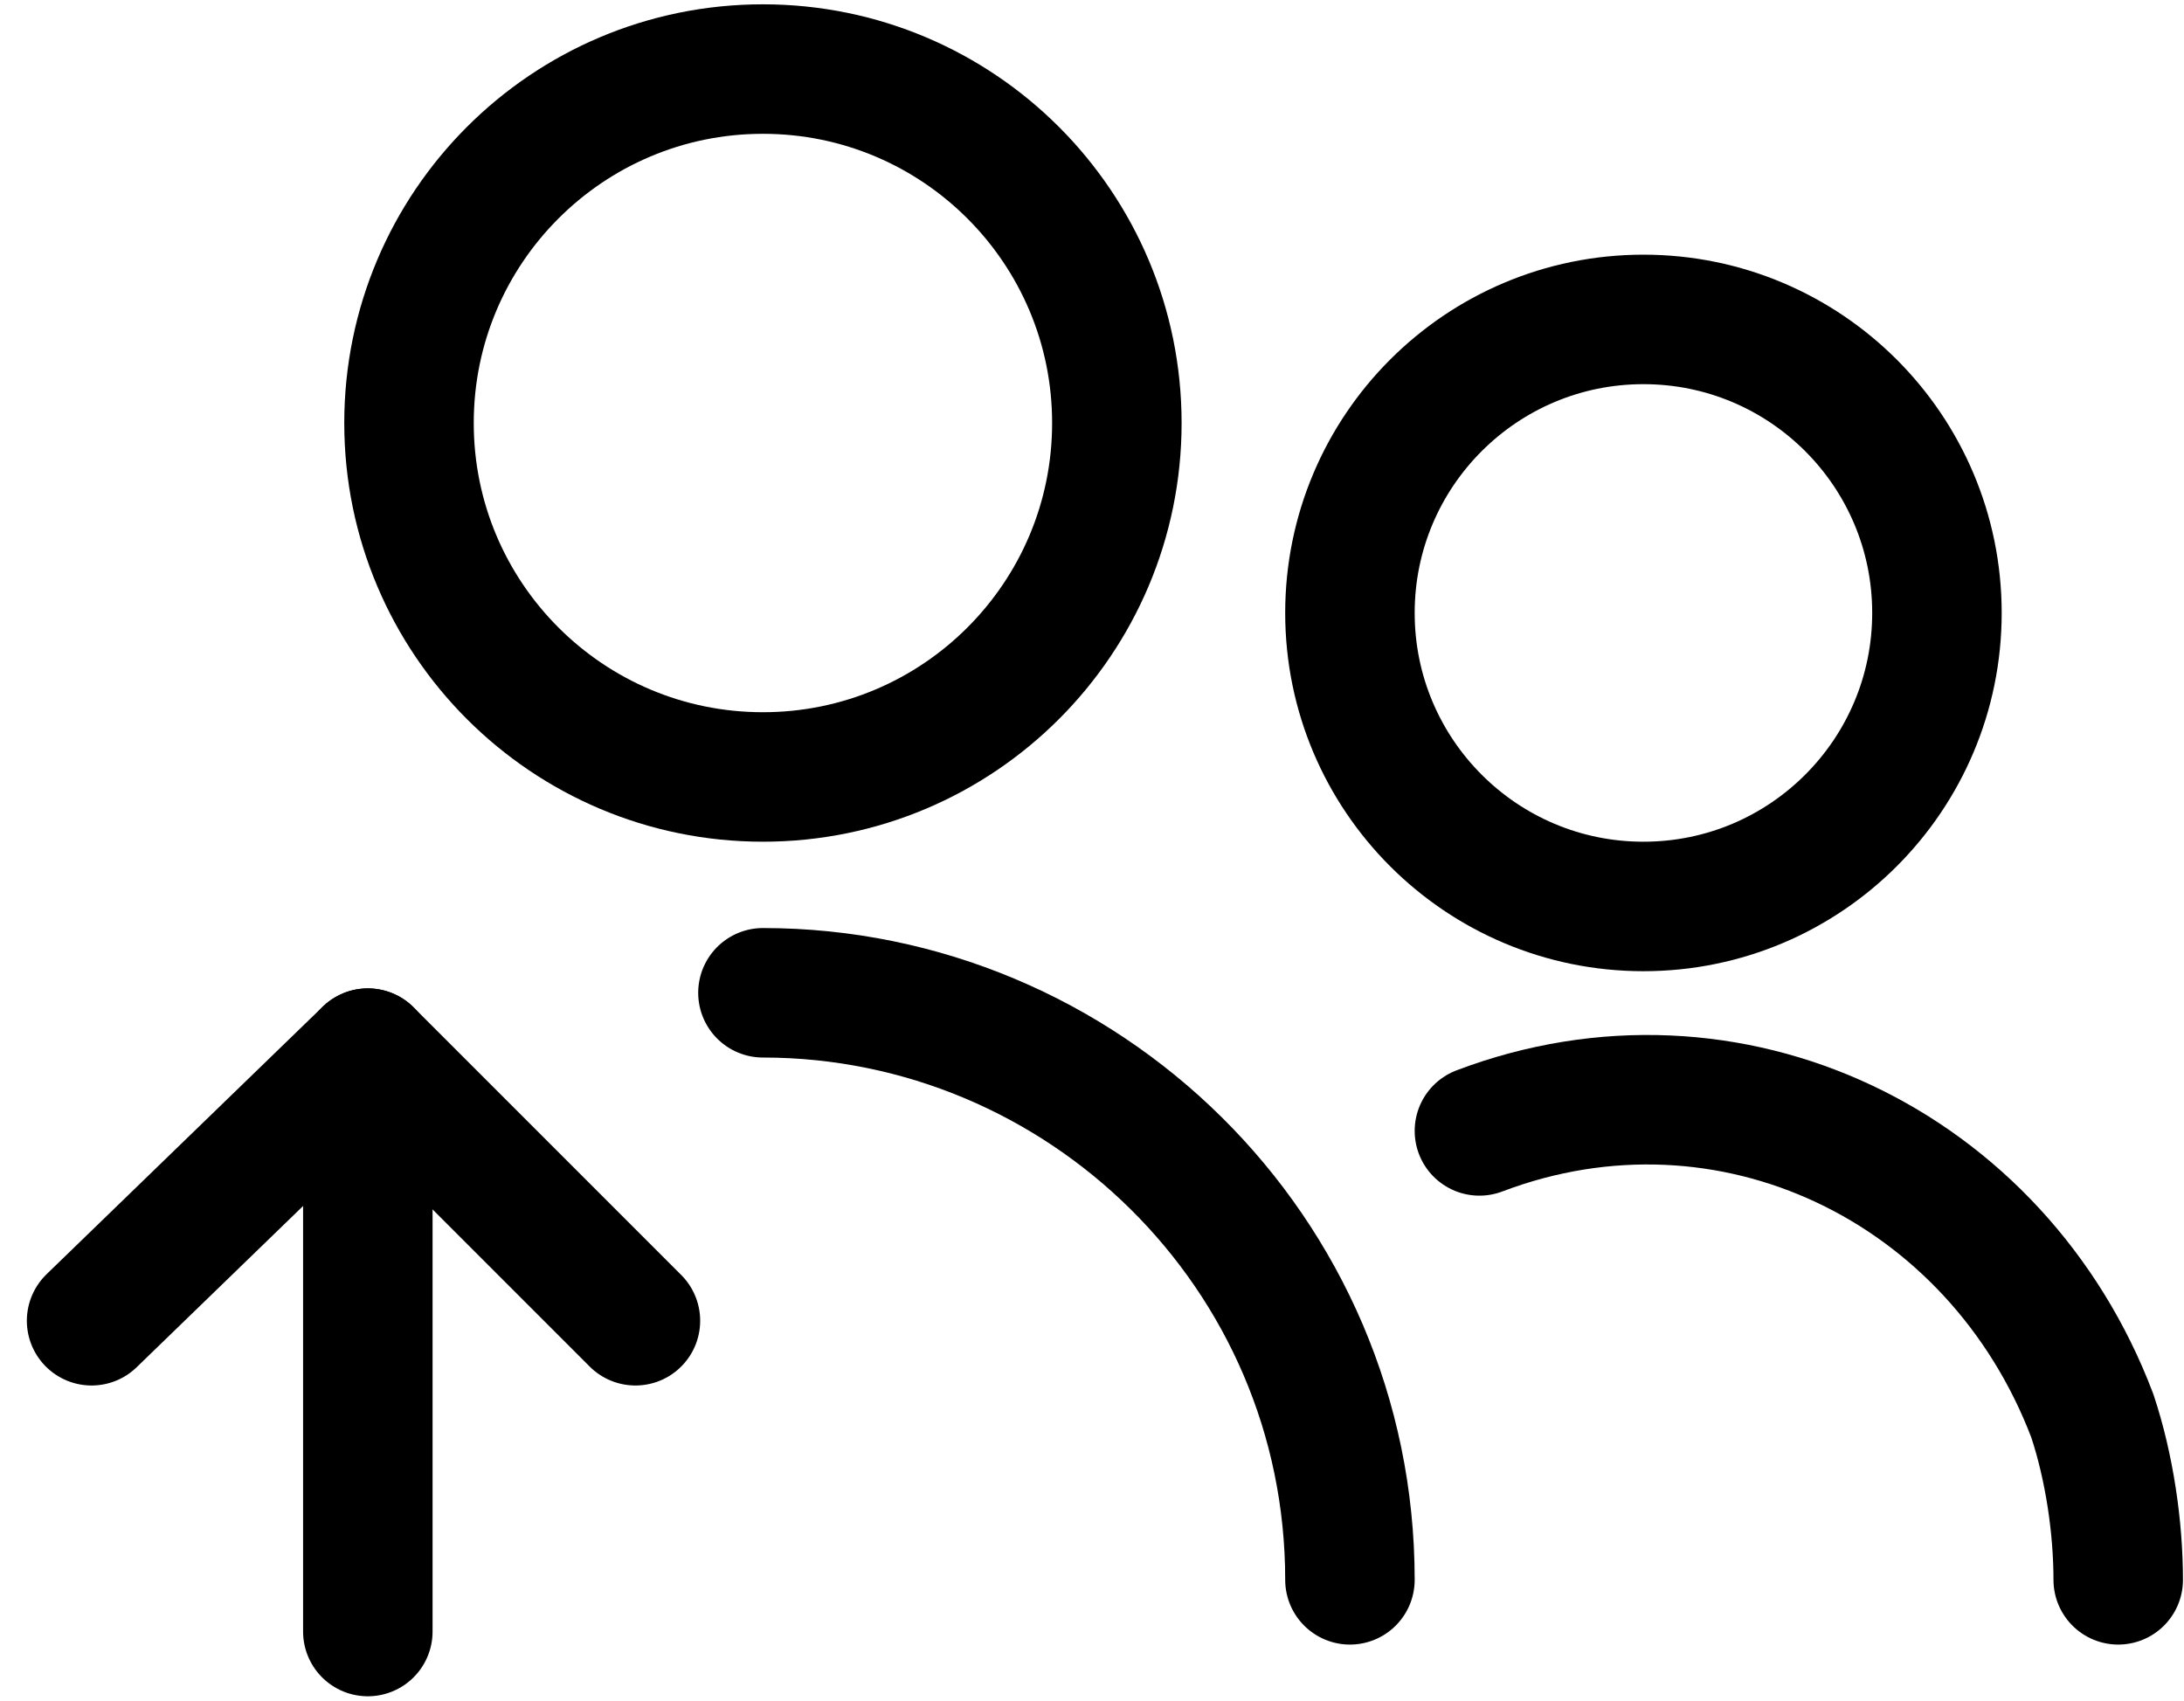
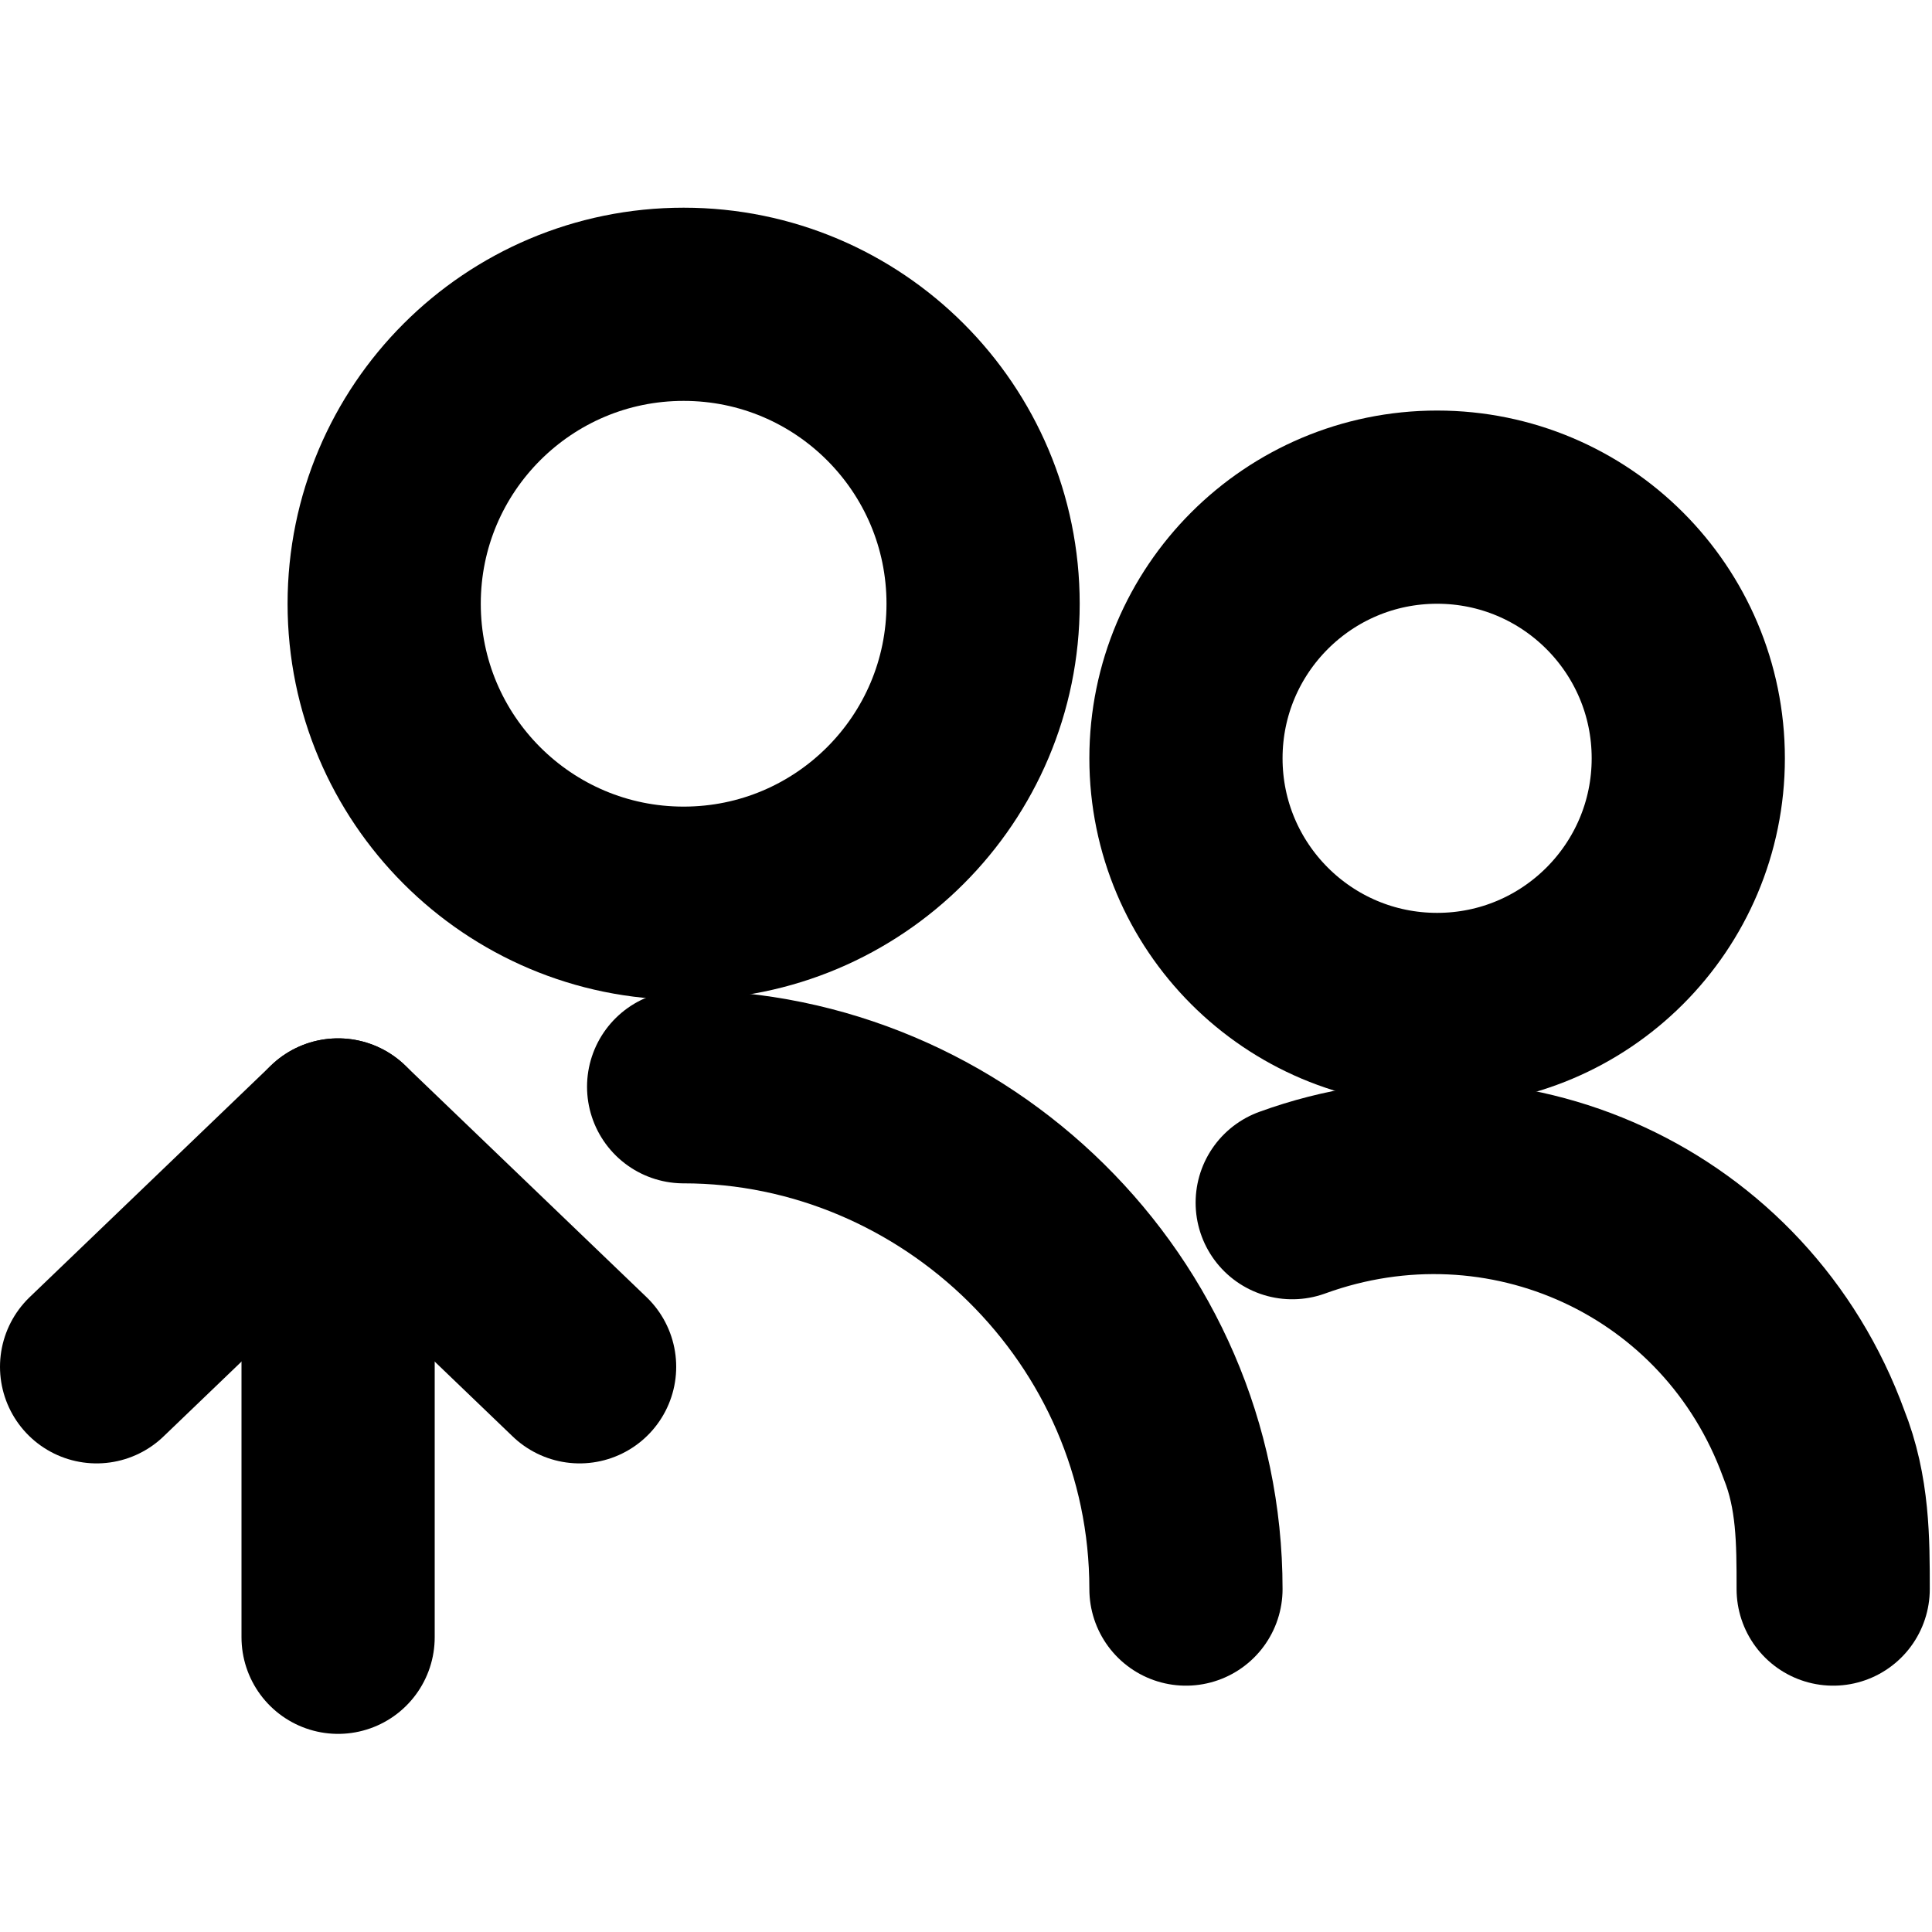
- <svg xmlns="http://www.w3.org/2000/svg" version="1.1" id="Слой_1" x="0" y="0" viewBox="0 0 25.3 19.7" xml:space="preserve">
-   <g id="multiple-neutral-2" transform="translate(1.338 -2)" fill="none" stroke="currentColor" stroke-width="1.5" stroke-linecap="round" stroke-linejoin="round">
-     <circle id="Эллипс_9" cx="7.5" cy="6.9" r="4.1" />
-     <path id="Контур_345" d="M7.5 13.5c3.7 0 6.8 3 6.8 6.8h0" />
-     <circle id="Эллипс_10" cx="17.7" cy="9.1" r="3.4" />
-     <path id="Контур_346" d="M15.8 15.1c2.9-1.1 6 .4 7.1 3.3.2.6.3 1.3.3 1.9" />
-     <g id="arrow-up" transform="translate(-1.777 13.399)">
-       <path id="Линия_23" d="M4.7 7.5V.8" />
-       <path id="Контур_341" d="M7.8 3.9L4.7.8 1.5 3.9" />
+ <svg xmlns="http://www.w3.org/2000/svg" version="1.1" id="multipayment" x="0px" y="0px" viewBox="0 0 20 20" enable-background="new 0 0 20 20" xml:space="preserve">
+   <g transform="translate(299.777 174.25)">
+     <g transform="translate(-1.777 13.399)">
+       <path fill="none" stroke="currentColor" stroke-width="2" stroke-linecap="round" stroke-linejoin="round" d="M-292-173.5l-2.5-2.4    L-297-173.5" />
+       <line fill="none" stroke="currentColor" stroke-width="2" stroke-linecap="round" stroke-linejoin="round" x1="-294.5" y1="-170.7" x2="-294.5" y2="-175.9" />
+     </g>
+     <g>
+       <path fill="none" stroke="currentColor" stroke-width="2" stroke-linecap="round" stroke-linejoin="round" d="M-292.7-163    c2.8,0,5.2,2.3,5.2,5.2l0,0" />
+       <circle fill="none" stroke="currentColor" stroke-width="2" stroke-linecap="round" stroke-linejoin="round" cx="-292.7" cy="-168" r="3.1" />
+     </g>
+     <g>
+       <path fill="none" stroke="currentColor" stroke-width="2" stroke-linecap="round" stroke-linejoin="round" d="M-286.4-161.8    c2.2-0.8,4.6,0.3,5.4,2.5c0.2,0.5,0.2,1,0.2,1.5" />
+       <circle fill="none" stroke="currentColor" stroke-width="2" stroke-linecap="round" stroke-linejoin="round" cx="-284.9" cy="-166.4" r="2.6" />
    </g>
  </g>
</svg>
